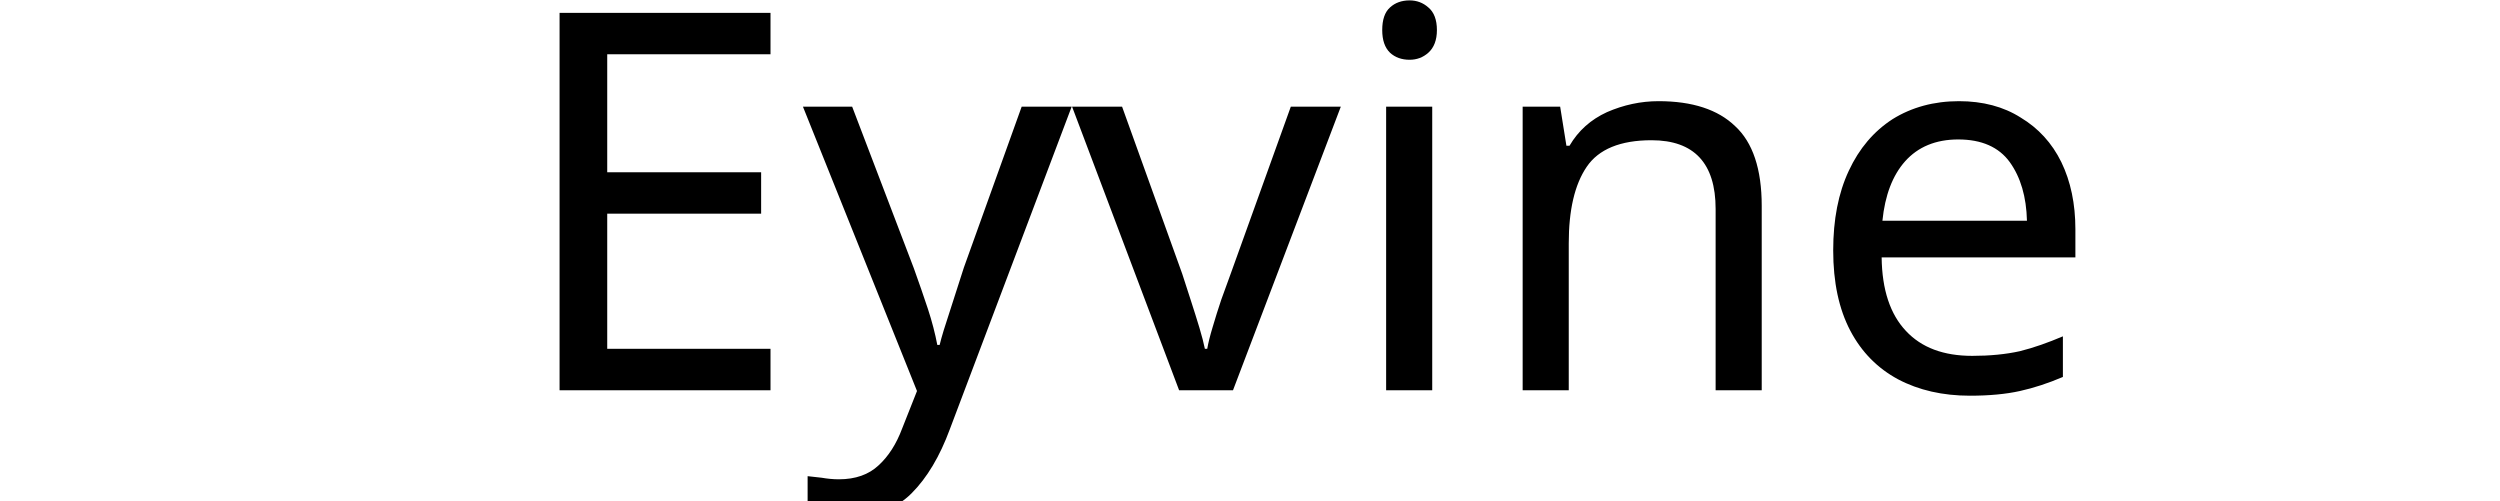
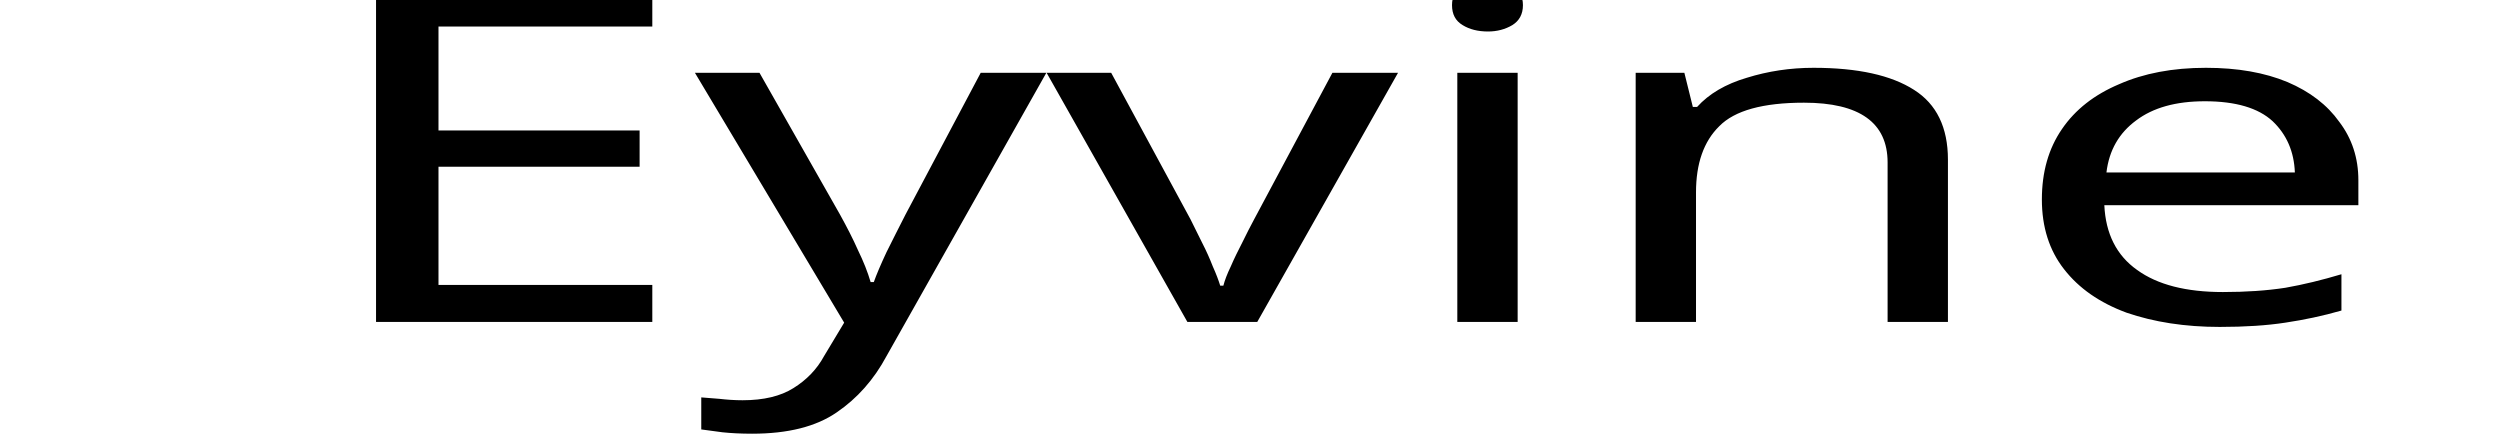
- <svg xmlns="http://www.w3.org/2000/svg" width="50mm" height="10mm" viewBox="0 0 50 10" version="1.1" id="svg8">
+ <svg xmlns="http://www.w3.org/2000/svg" width="45mm" height="8mm" viewBox="0 0 45 8" version="1.1" id="svg8">
  <defs id="defs2" />
  <g id="layer1">
-     <text xml:space="preserve" style="font-size:10.583px;line-height:1.25;font-family:Madina;-inkscape-font-specification:Madina;stroke-width:0.265;" x="10.161" y="7.806" id="text835">
-       <tspan id="tspan833" x="10.161" y="7.806" style="font-style:normal;font-variant:normal;font-weight:normal;font-stretch:normal;font-size:10.583px;font-family:Ananda;-inkscape-font-specification:'Ananda, Normal';font-variant-ligatures:normal;font-variant-caps:normal;font-variant-numeric:normal;font-variant-east-asian:normal;stroke-width:0.265">Eyvine</tspan>
+     <text xml:space="preserve" style="font-style:normal;font-variant:normal;font-weight:normal;font-stretch:normal;font-size:10.209px;line-height:1.25;font-family:Dyuthi;-inkscape-font-specification:'Dyuthi, Normal';font-variant-ligatures:normal;font-variant-caps:normal;font-variant-numeric:normal;font-variant-east-asian:normal;stroke-width:0.255" x="4.566" y="7.064" id="text835" transform="scale(1.21941,0.8200688)">
+       <tspan id="tspan833" x="4.566" y="7.064" style="font-style:normal;font-variant:normal;font-weight:normal;font-stretch:normal;font-size:10.209px;font-family:Dyuthi;-inkscape-font-specification:'Dyuthi, Normal';font-variant-ligatures:normal;font-variant-caps:normal;font-variant-numeric:normal;font-variant-east-asian:normal;stroke-width:0.255">Eyvine</tspan>
    </text>
  </g>
</svg>
